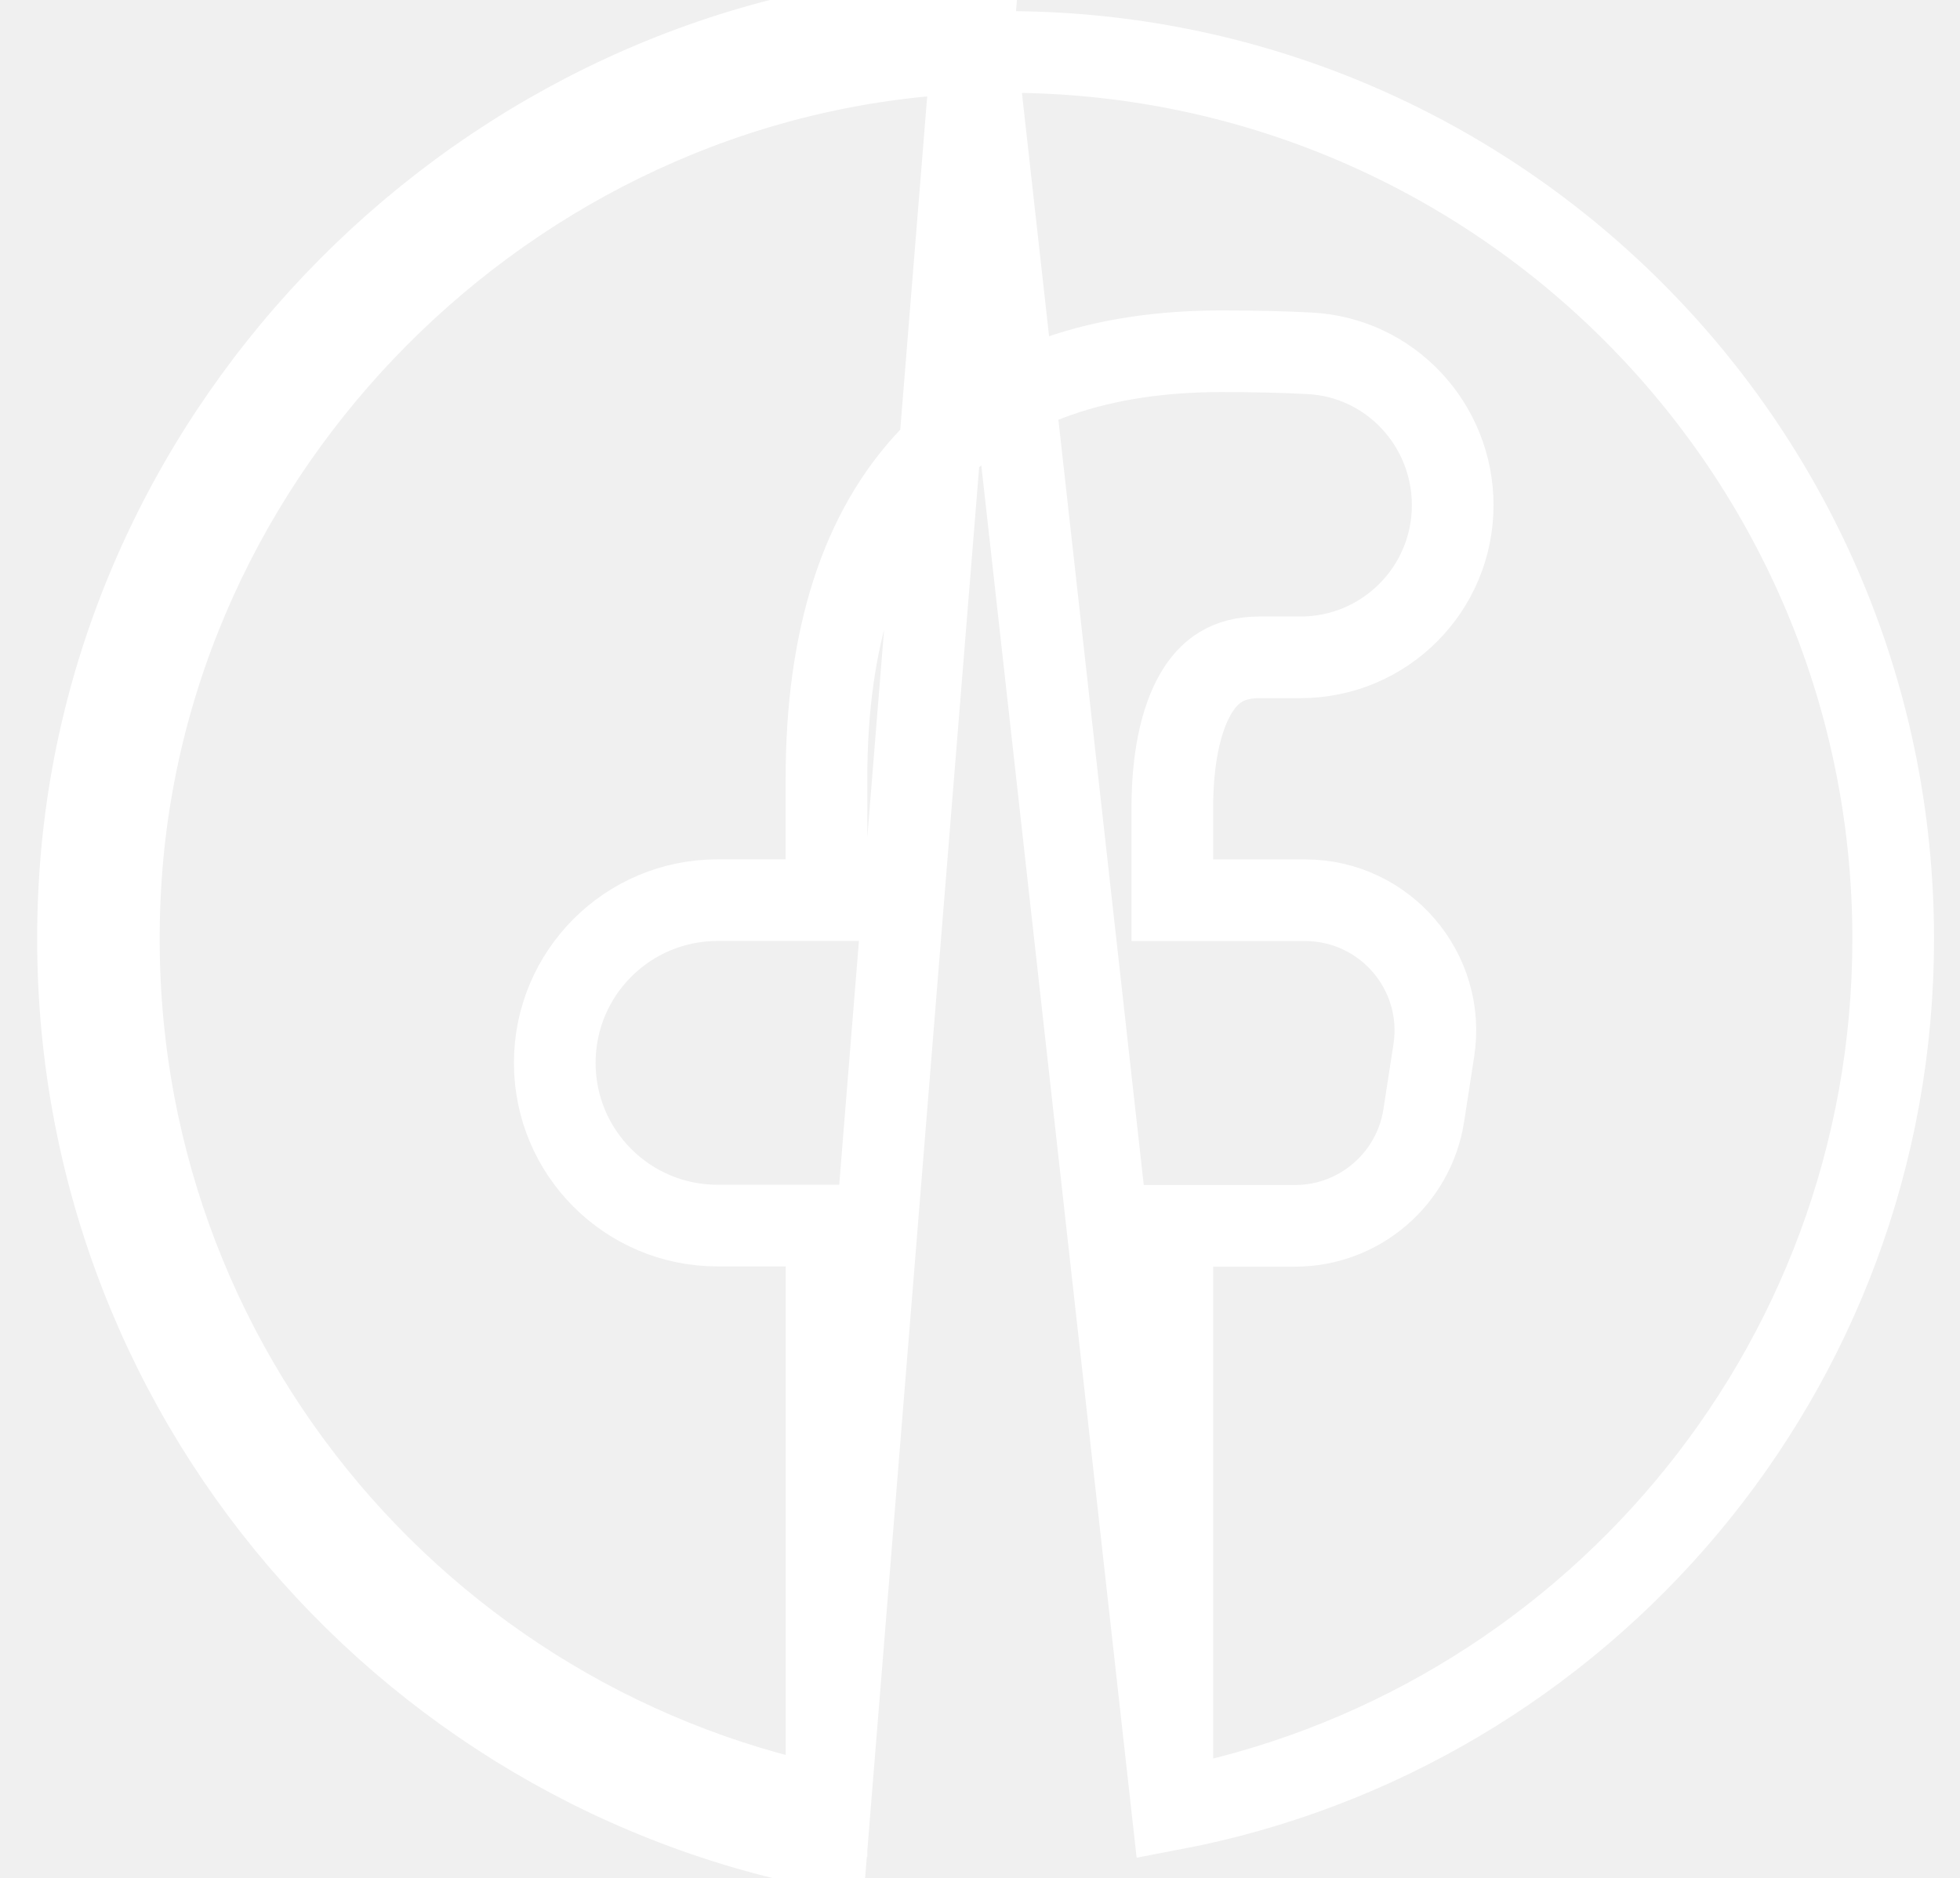
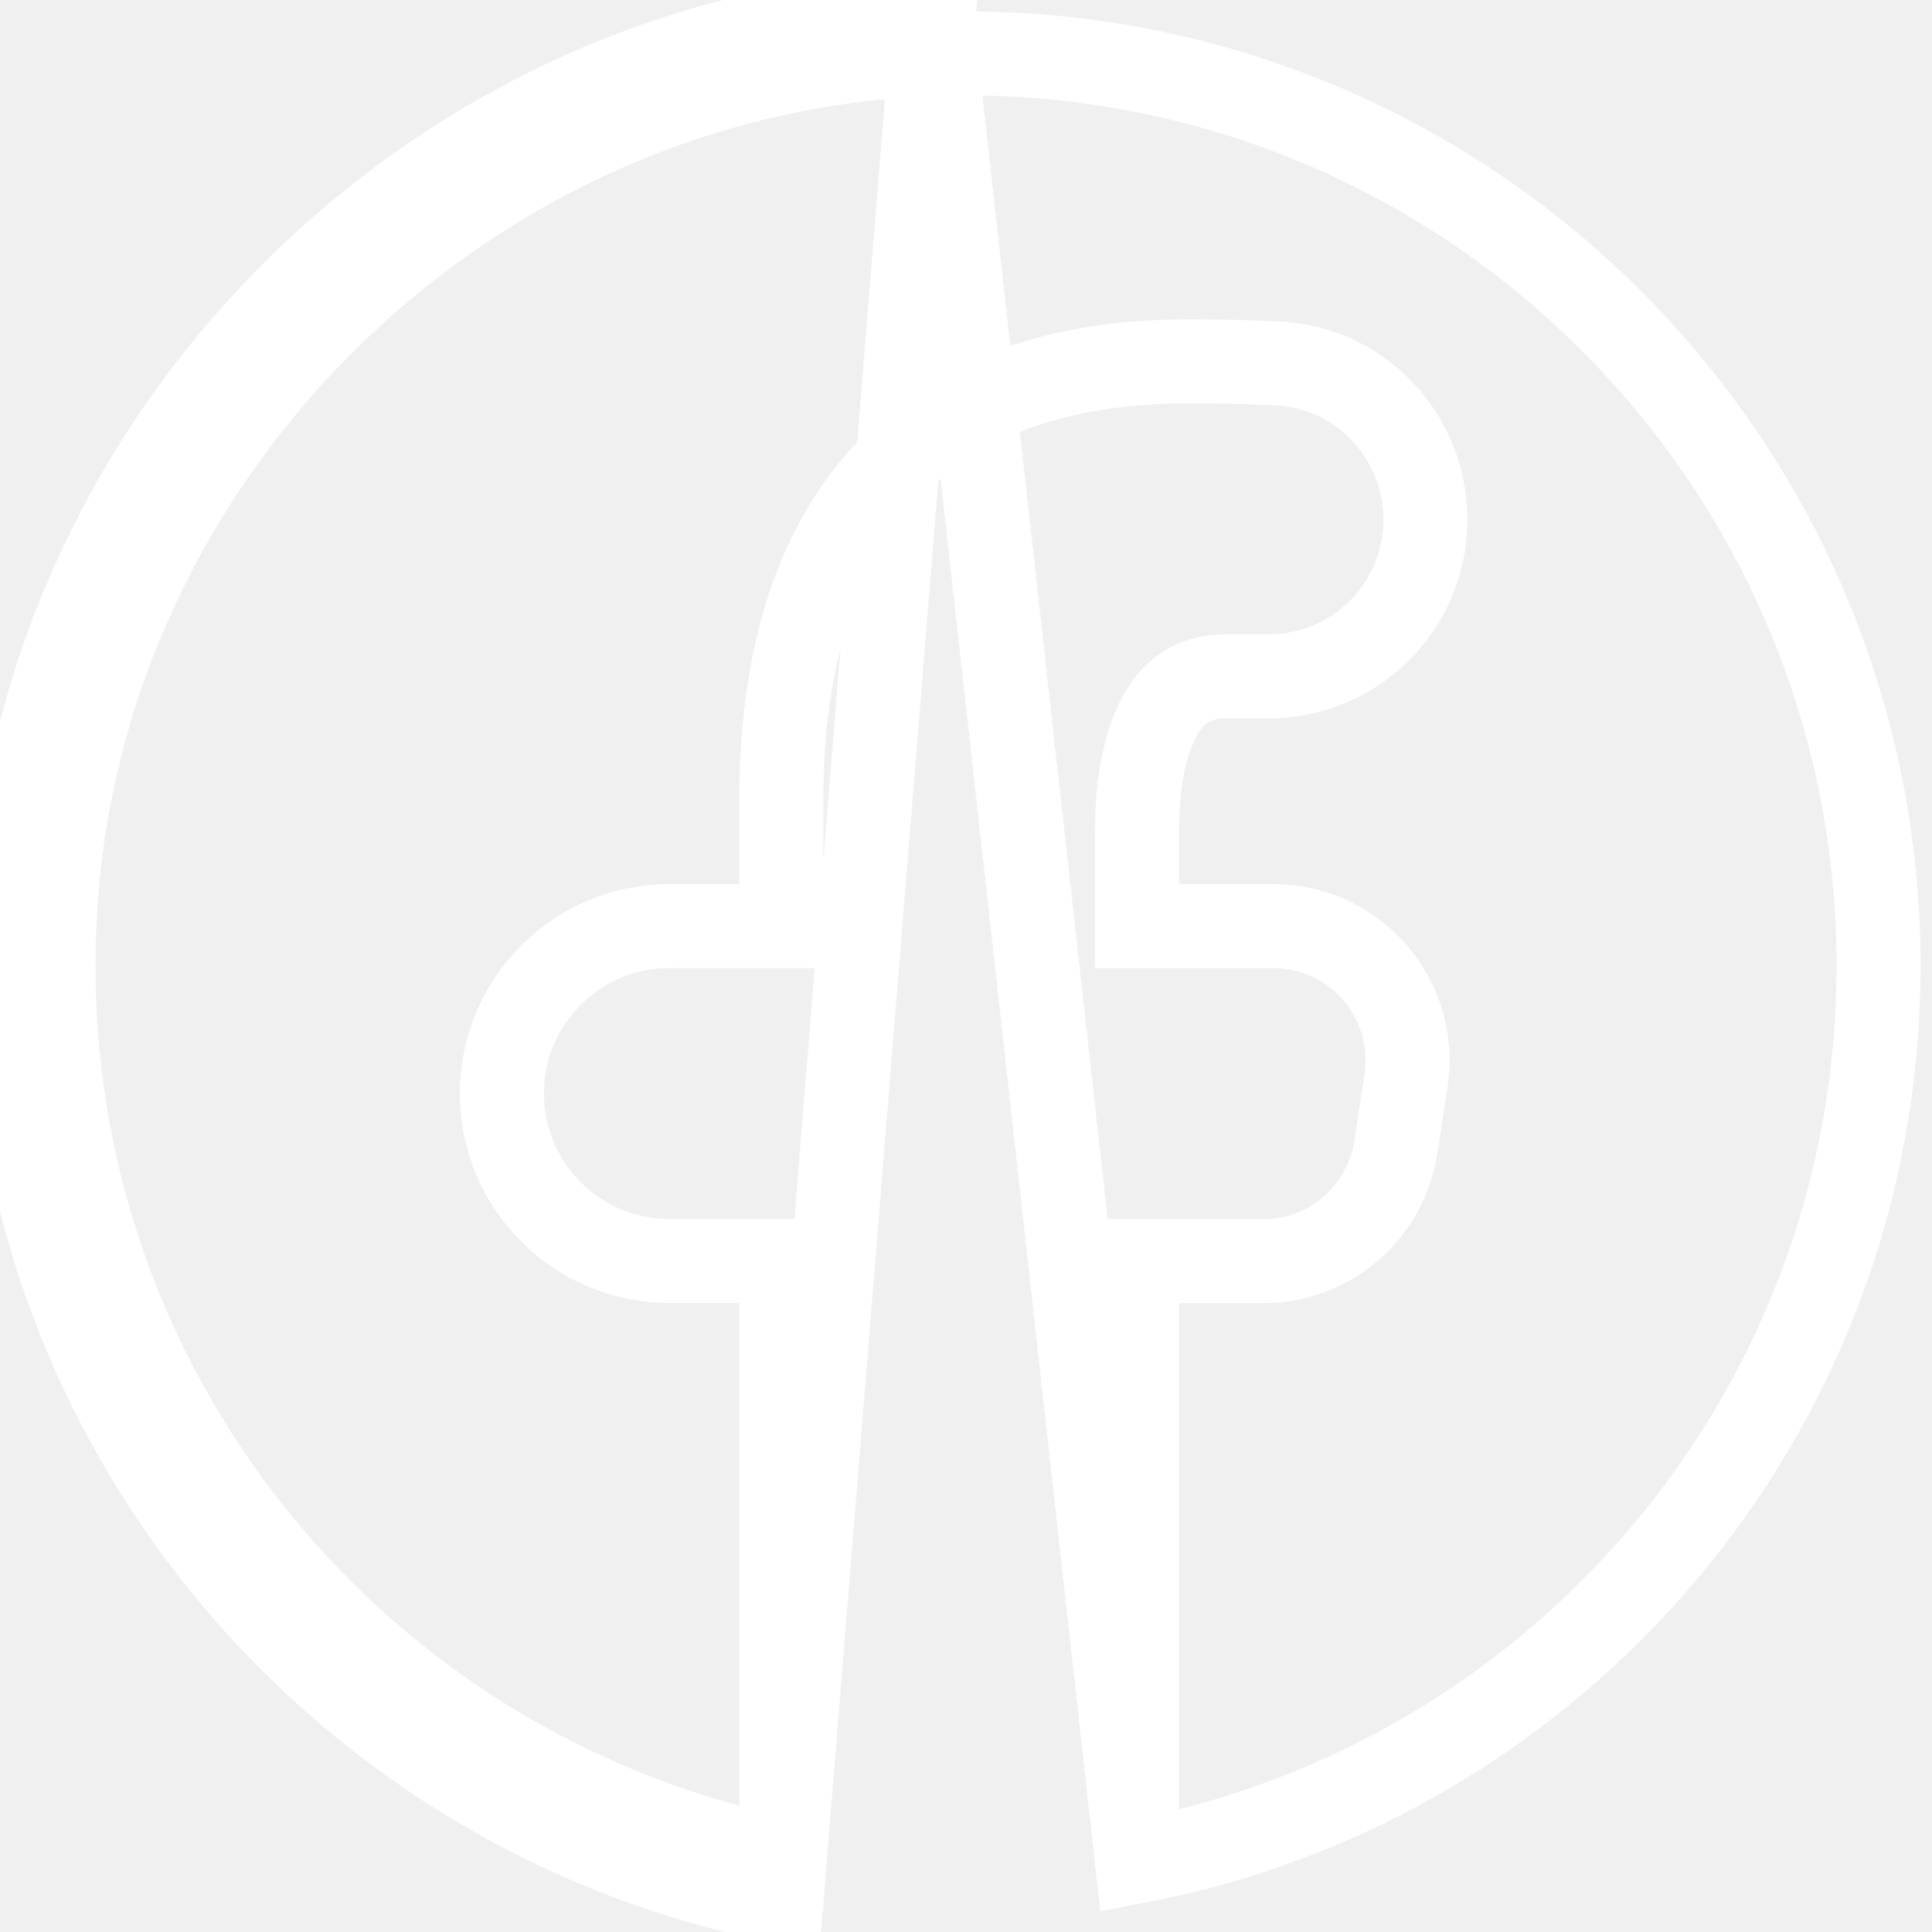
- <svg xmlns="http://www.w3.org/2000/svg" width="24" height="23" viewBox="0 0 24 23" fill="none">
-   <path d="M14.355 22.161V15.014H15.857C16.645 15.014 17.313 14.439 17.434 13.662L17.434 13.661L17.557 12.865C17.557 12.865 17.557 12.865 17.557 12.865C17.706 11.898 16.958 11.026 15.98 11.026H14.355V9.893C14.355 9.313 14.452 8.828 14.637 8.505C14.803 8.216 15.037 8.051 15.422 8.051H15.924C16.954 8.051 17.788 7.217 17.788 6.187C17.788 5.204 17.025 4.375 16.03 4.327C15.726 4.311 15.371 4.302 14.958 4.302C13.506 4.302 12.271 4.687 11.403 5.589C10.538 6.488 10.12 7.818 10.12 9.537V11.025H8.787C7.685 11.025 6.793 11.917 6.793 13.018C6.793 14.119 7.685 15.011 8.787 15.011H10.121V22.127C4.934 21.061 1.095 16.31 1.482 10.725M14.355 22.161L11.955 0.642C6.476 0.821 1.861 5.258 1.482 10.725M14.355 22.161C19.381 21.206 23.182 16.8 23.182 11.5C23.182 5.379 18.121 0.442 11.955 0.642L14.355 22.161ZM1.482 10.725L0.983 10.691M1.482 10.725L0.983 10.691M0.983 10.691C0.576 16.569 4.645 21.563 10.121 22.637L11.939 0.142C6.205 0.329 1.38 4.967 0.983 10.691Z" stroke="white" />
+ <svg xmlns="http://www.w3.org/2000/svg" width="23" height="23" viewBox="0 0 23 23" fill="none">
+   <path d="M13.536 22.161V15.014H15.039C15.827 15.014 16.495 14.439 16.616 13.662L16.616 13.661L16.738 12.865C16.738 12.865 16.738 12.865 16.738 12.865C16.887 11.898 16.139 11.026 15.161 11.026H13.536V9.893C13.536 9.313 13.633 8.828 13.818 8.505C13.984 8.216 14.218 8.051 14.603 8.051H15.106C16.135 8.051 16.969 7.217 16.969 6.187C16.969 5.204 16.207 4.375 15.211 4.327C14.908 4.311 14.553 4.302 14.14 4.302C12.688 4.302 11.452 4.687 10.584 5.589C9.72 6.488 9.301 7.818 9.301 9.537V11.025H7.968C6.867 11.025 5.975 11.917 5.975 13.018C5.975 14.119 6.867 15.011 7.968 15.011H9.302V22.127C4.115 21.061 0.277 16.31 0.664 10.725M13.536 22.161L11.137 0.642C5.658 0.821 1.042 5.258 0.664 10.725M13.536 22.161C18.563 21.206 22.364 16.8 22.364 11.5C22.364 5.379 17.302 0.442 11.137 0.642L13.536 22.161ZM0.664 10.725L0.165 10.691M0.664 10.725L0.165 10.691M0.165 10.691C-0.242 16.569 3.826 21.563 9.302 22.637L11.12 0.142C5.386 0.329 0.561 4.967 0.165 10.691Z" stroke="white" />
</svg>
